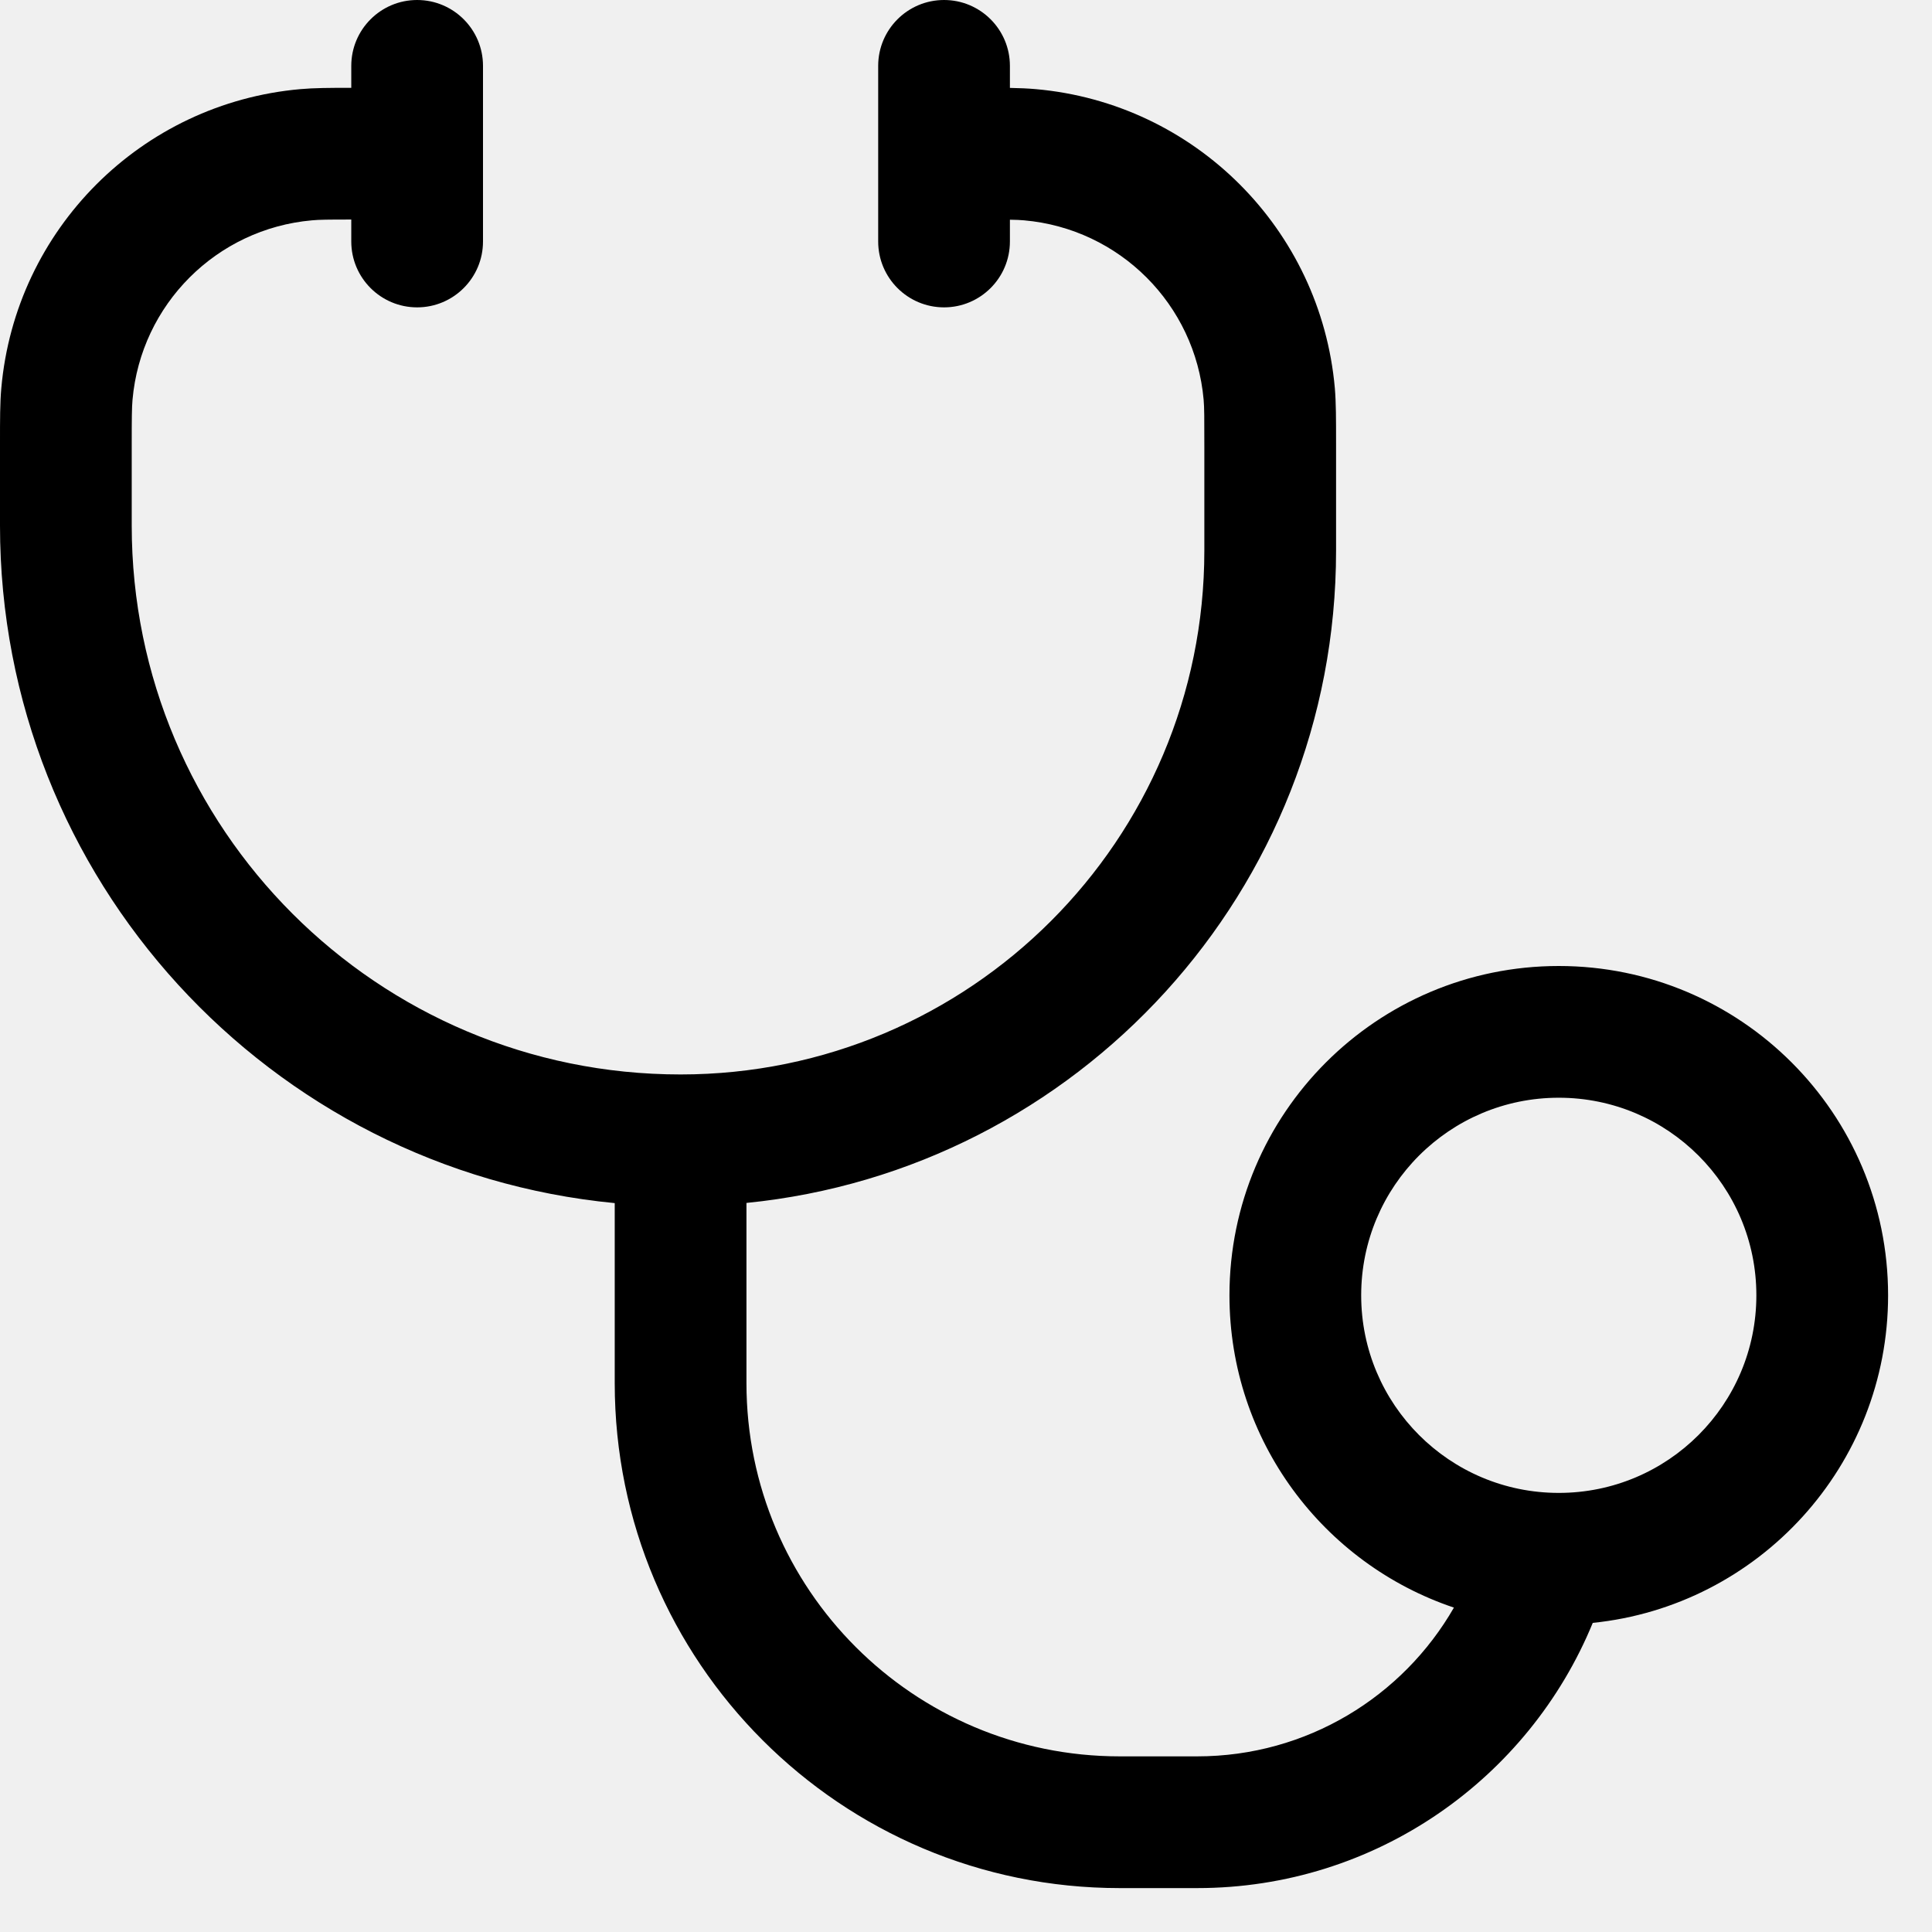
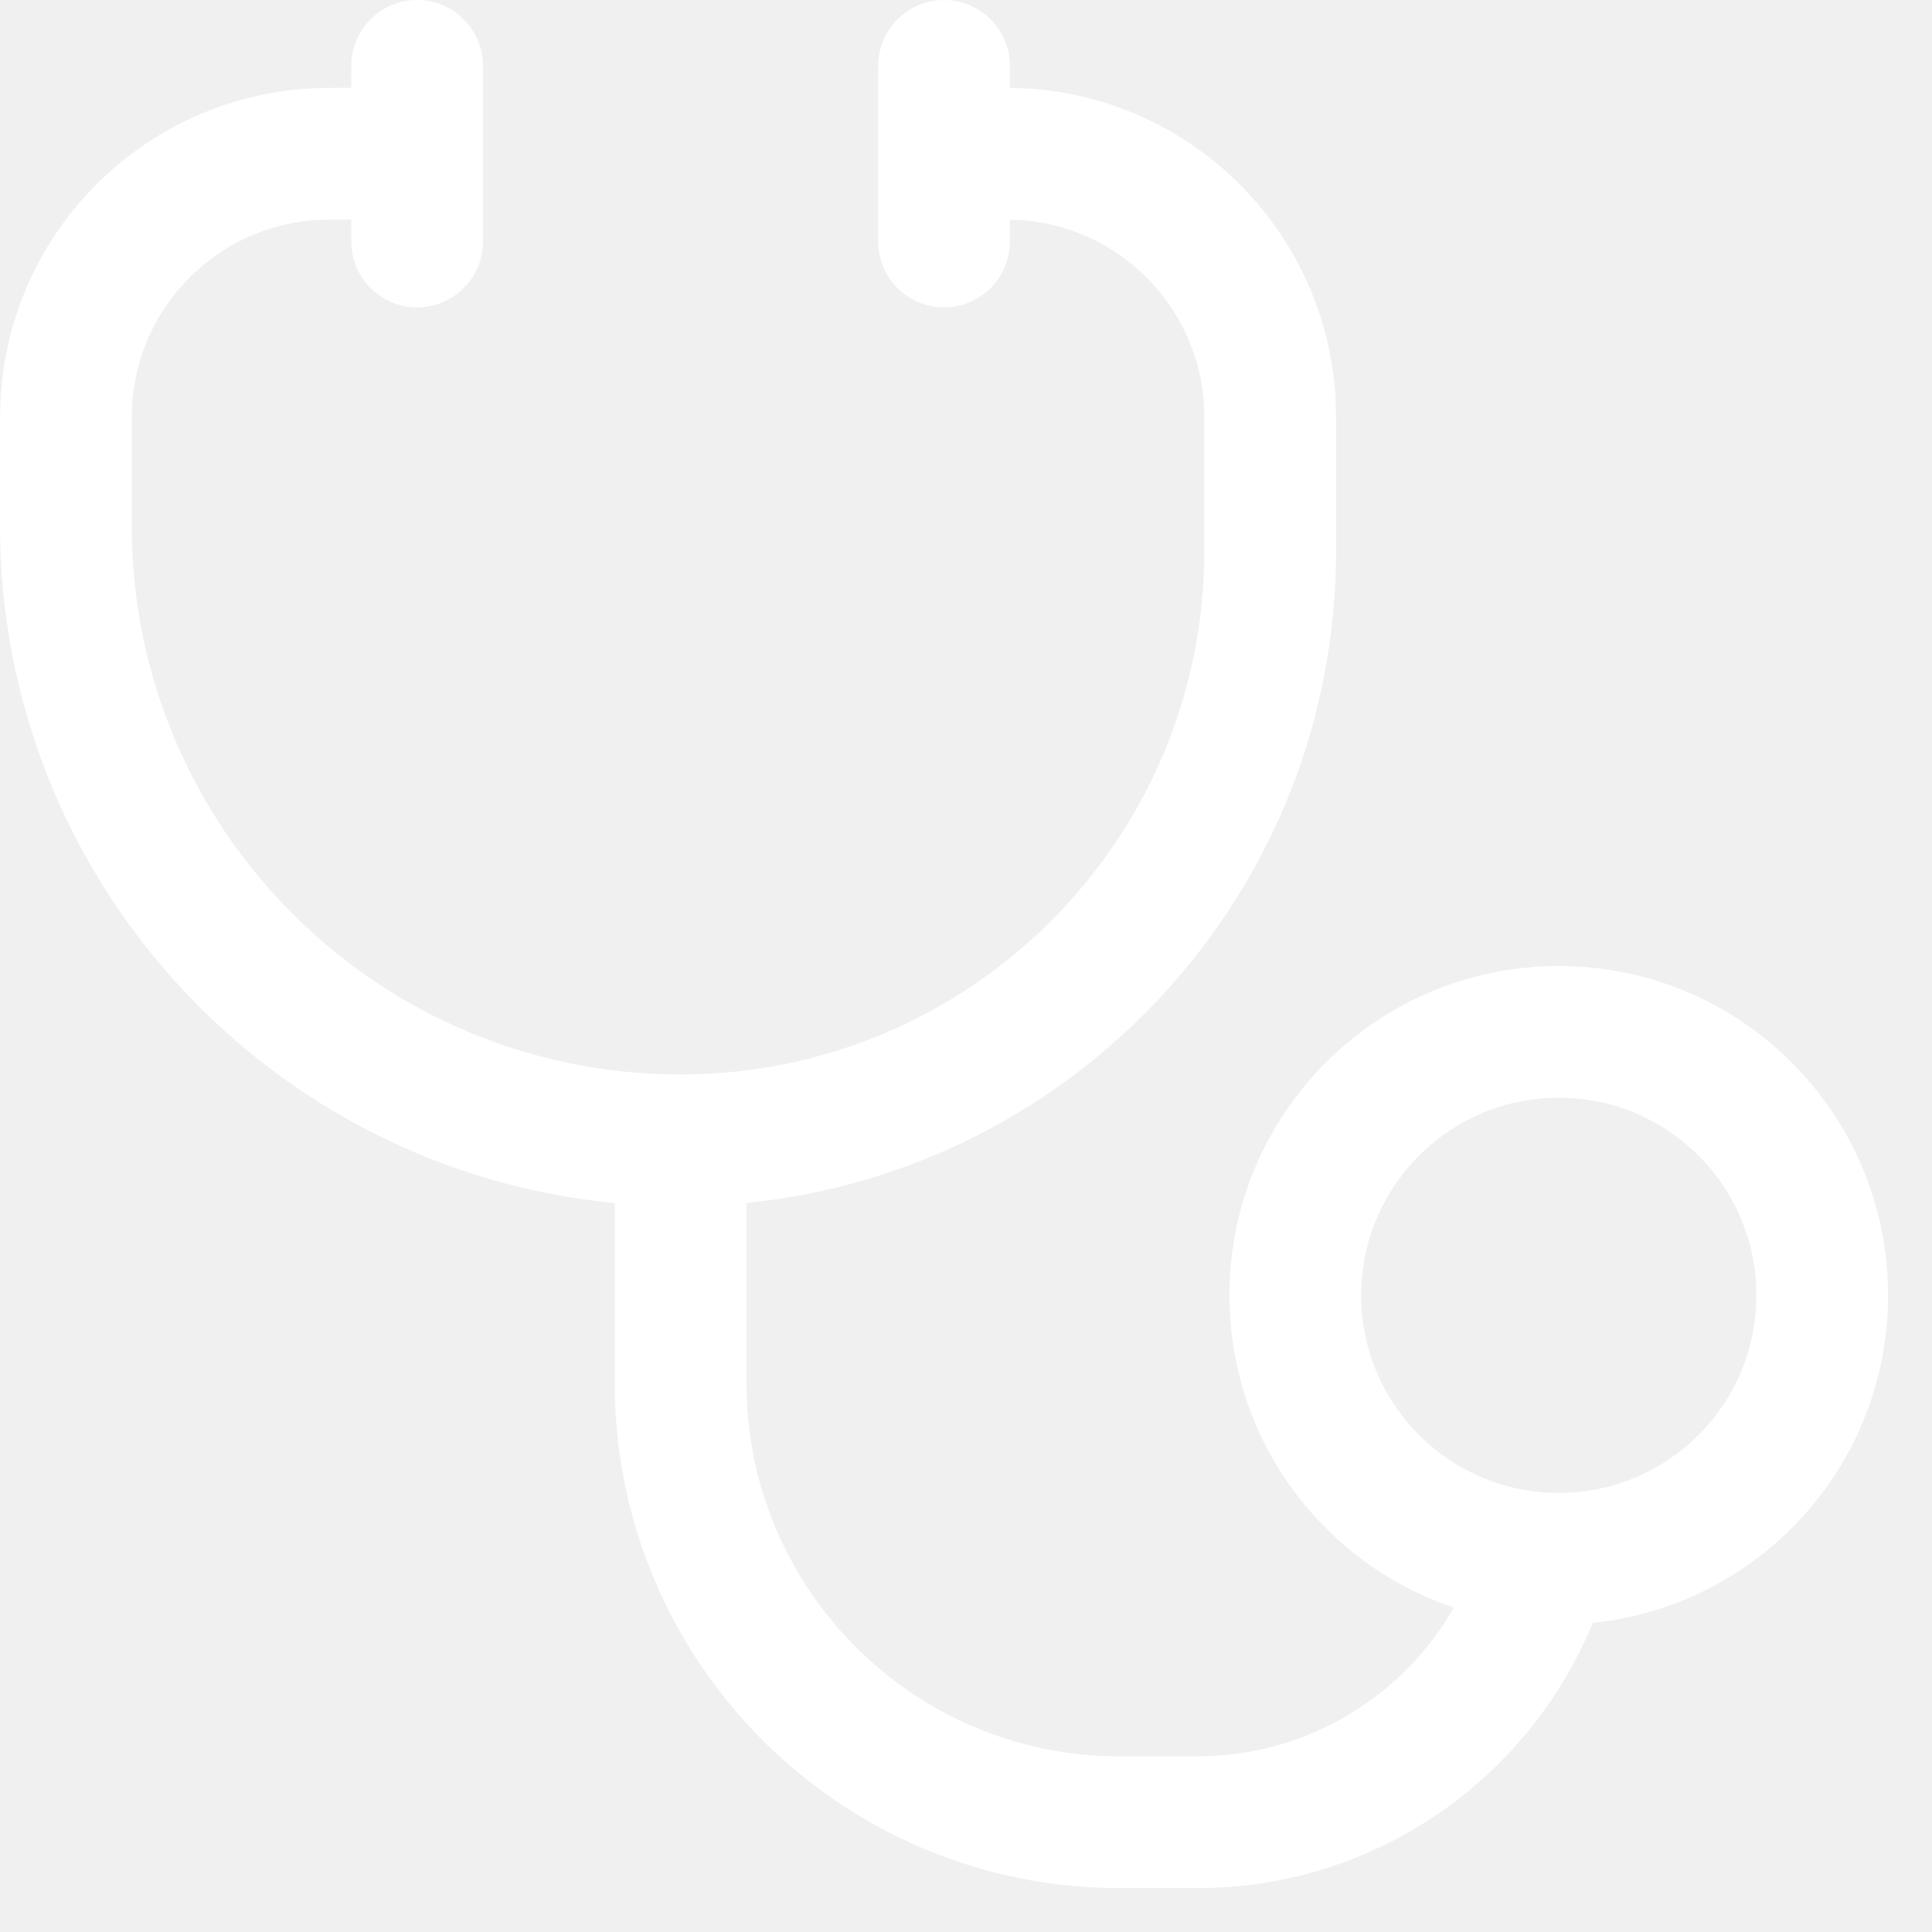
<svg xmlns="http://www.w3.org/2000/svg" width="22" height="22" viewBox="0 0 22 22" fill="none">
-   <path fill-rule="evenodd" clip-rule="evenodd" d="M10.75 0C11.164 0 11.5 0.336 11.5 0.75V1.001C11.611 1.003 11.706 1.007 11.795 1.015C13.605 1.175 15.04 2.61 15.2 4.42C15.214 4.585 15.214 4.773 15.214 5.048V6.271C15.214 10.14 12.27 13.322 8.5 13.698V15.75C8.5 18.097 10.403 20 12.75 20H13.632C14.883 20 15.975 19.318 16.556 18.306C15.07 17.807 14 16.404 14 14.75C14 12.679 15.679 11 17.75 11C19.821 11 21.5 12.679 21.5 14.75C21.5 16.691 20.026 18.287 18.137 18.48C17.409 20.252 15.667 21.5 13.632 21.5H12.75C9.574 21.5 7 18.926 7 15.75V13.7C3.072 13.322 1.2669e-05 10.012 1.2669e-05 5.985L2.65545e-06 5.048C-2.73445e-05 4.773 -4.73335e-05 4.585 0.015 4.42C0.175 2.61 1.61 1.175 3.42 1.015C3.575 1.001 3.751 1 4 1V0.75C4 0.336 4.336 0 4.75 0C5.164 0 5.5 0.336 5.5 0.75V2.75C5.5 3.164 5.164 3.5 4.75 3.5C4.336 3.5 4 3.164 4 2.75V2.5C3.737 2.5 3.634 2.501 3.552 2.509C2.466 2.605 1.605 3.466 1.509 4.552C1.501 4.642 1.5 4.758 1.5 5.087V5.985C1.5 9.437 4.298 12.235 7.75 12.235C11.044 12.235 13.714 9.565 13.714 6.271V5.087C13.714 4.758 13.714 4.642 13.706 4.552C13.61 3.466 12.749 2.605 11.662 2.509C11.62 2.505 11.572 2.503 11.5 2.502V2.75C11.5 3.164 11.164 3.5 10.75 3.5C10.336 3.5 10 3.164 10 2.75V0.75C10 0.336 10.336 0 10.75 0ZM15.5 14.75C15.5 13.507 16.507 12.5 17.75 12.5C18.993 12.5 20 13.507 20 14.75C20 15.993 18.993 17 17.75 17C16.507 17 15.5 15.993 15.5 14.75Z" fill="black" />
+   <path fill-rule="evenodd" clip-rule="evenodd" d="M10.75 0C11.164 0 11.5 0.336 11.5 0.75V1.001C11.611 1.003 11.706 1.007 11.795 1.015C13.605 1.175 15.04 2.61 15.2 4.42C15.214 4.585 15.214 4.773 15.214 5.048V6.271C15.214 10.14 12.27 13.322 8.5 13.698V15.75C8.5 18.097 10.403 20 12.75 20H13.632C14.883 20 15.975 19.318 16.556 18.306C15.07 17.807 14 16.404 14 14.75C14 12.679 15.679 11 17.75 11C19.821 11 21.5 12.679 21.5 14.75C21.5 16.691 20.026 18.287 18.137 18.48C17.409 20.252 15.667 21.5 13.632 21.5H12.75C9.574 21.5 7 18.926 7 15.75V13.7C3.072 13.322 1.2669e-05 10.012 1.2669e-05 5.985L2.65545e-06 5.048C-2.73445e-05 4.773 -4.73335e-05 4.585 0.015 4.42C0.175 2.61 1.61 1.175 3.42 1.015C3.575 1.001 3.751 1 4 1V0.75C4 0.336 4.336 0 4.75 0C5.164 0 5.5 0.336 5.5 0.75V2.75C5.5 3.164 5.164 3.5 4.75 3.5C4.336 3.5 4 3.164 4 2.75V2.5C3.737 2.5 3.634 2.501 3.552 2.509C2.466 2.605 1.605 3.466 1.509 4.552C1.501 4.642 1.5 4.758 1.5 5.087V5.985C1.5 9.437 4.298 12.235 7.75 12.235C11.044 12.235 13.714 9.565 13.714 6.271V5.087C13.714 4.758 13.714 4.642 13.706 4.552C13.61 3.466 12.749 2.605 11.662 2.509C11.62 2.505 11.572 2.503 11.5 2.502V2.75C11.5 3.164 11.164 3.5 10.75 3.5C10.336 3.5 10 3.164 10 2.75V0.75C10 0.336 10.336 0 10.75 0ZM15.5 14.75C15.5 13.507 16.507 12.5 17.75 12.5C18.993 12.5 20 13.507 20 14.75C20 15.993 18.993 17 17.75 17C16.507 17 15.5 15.993 15.5 14.75Z" fill="white" />
</svg>
